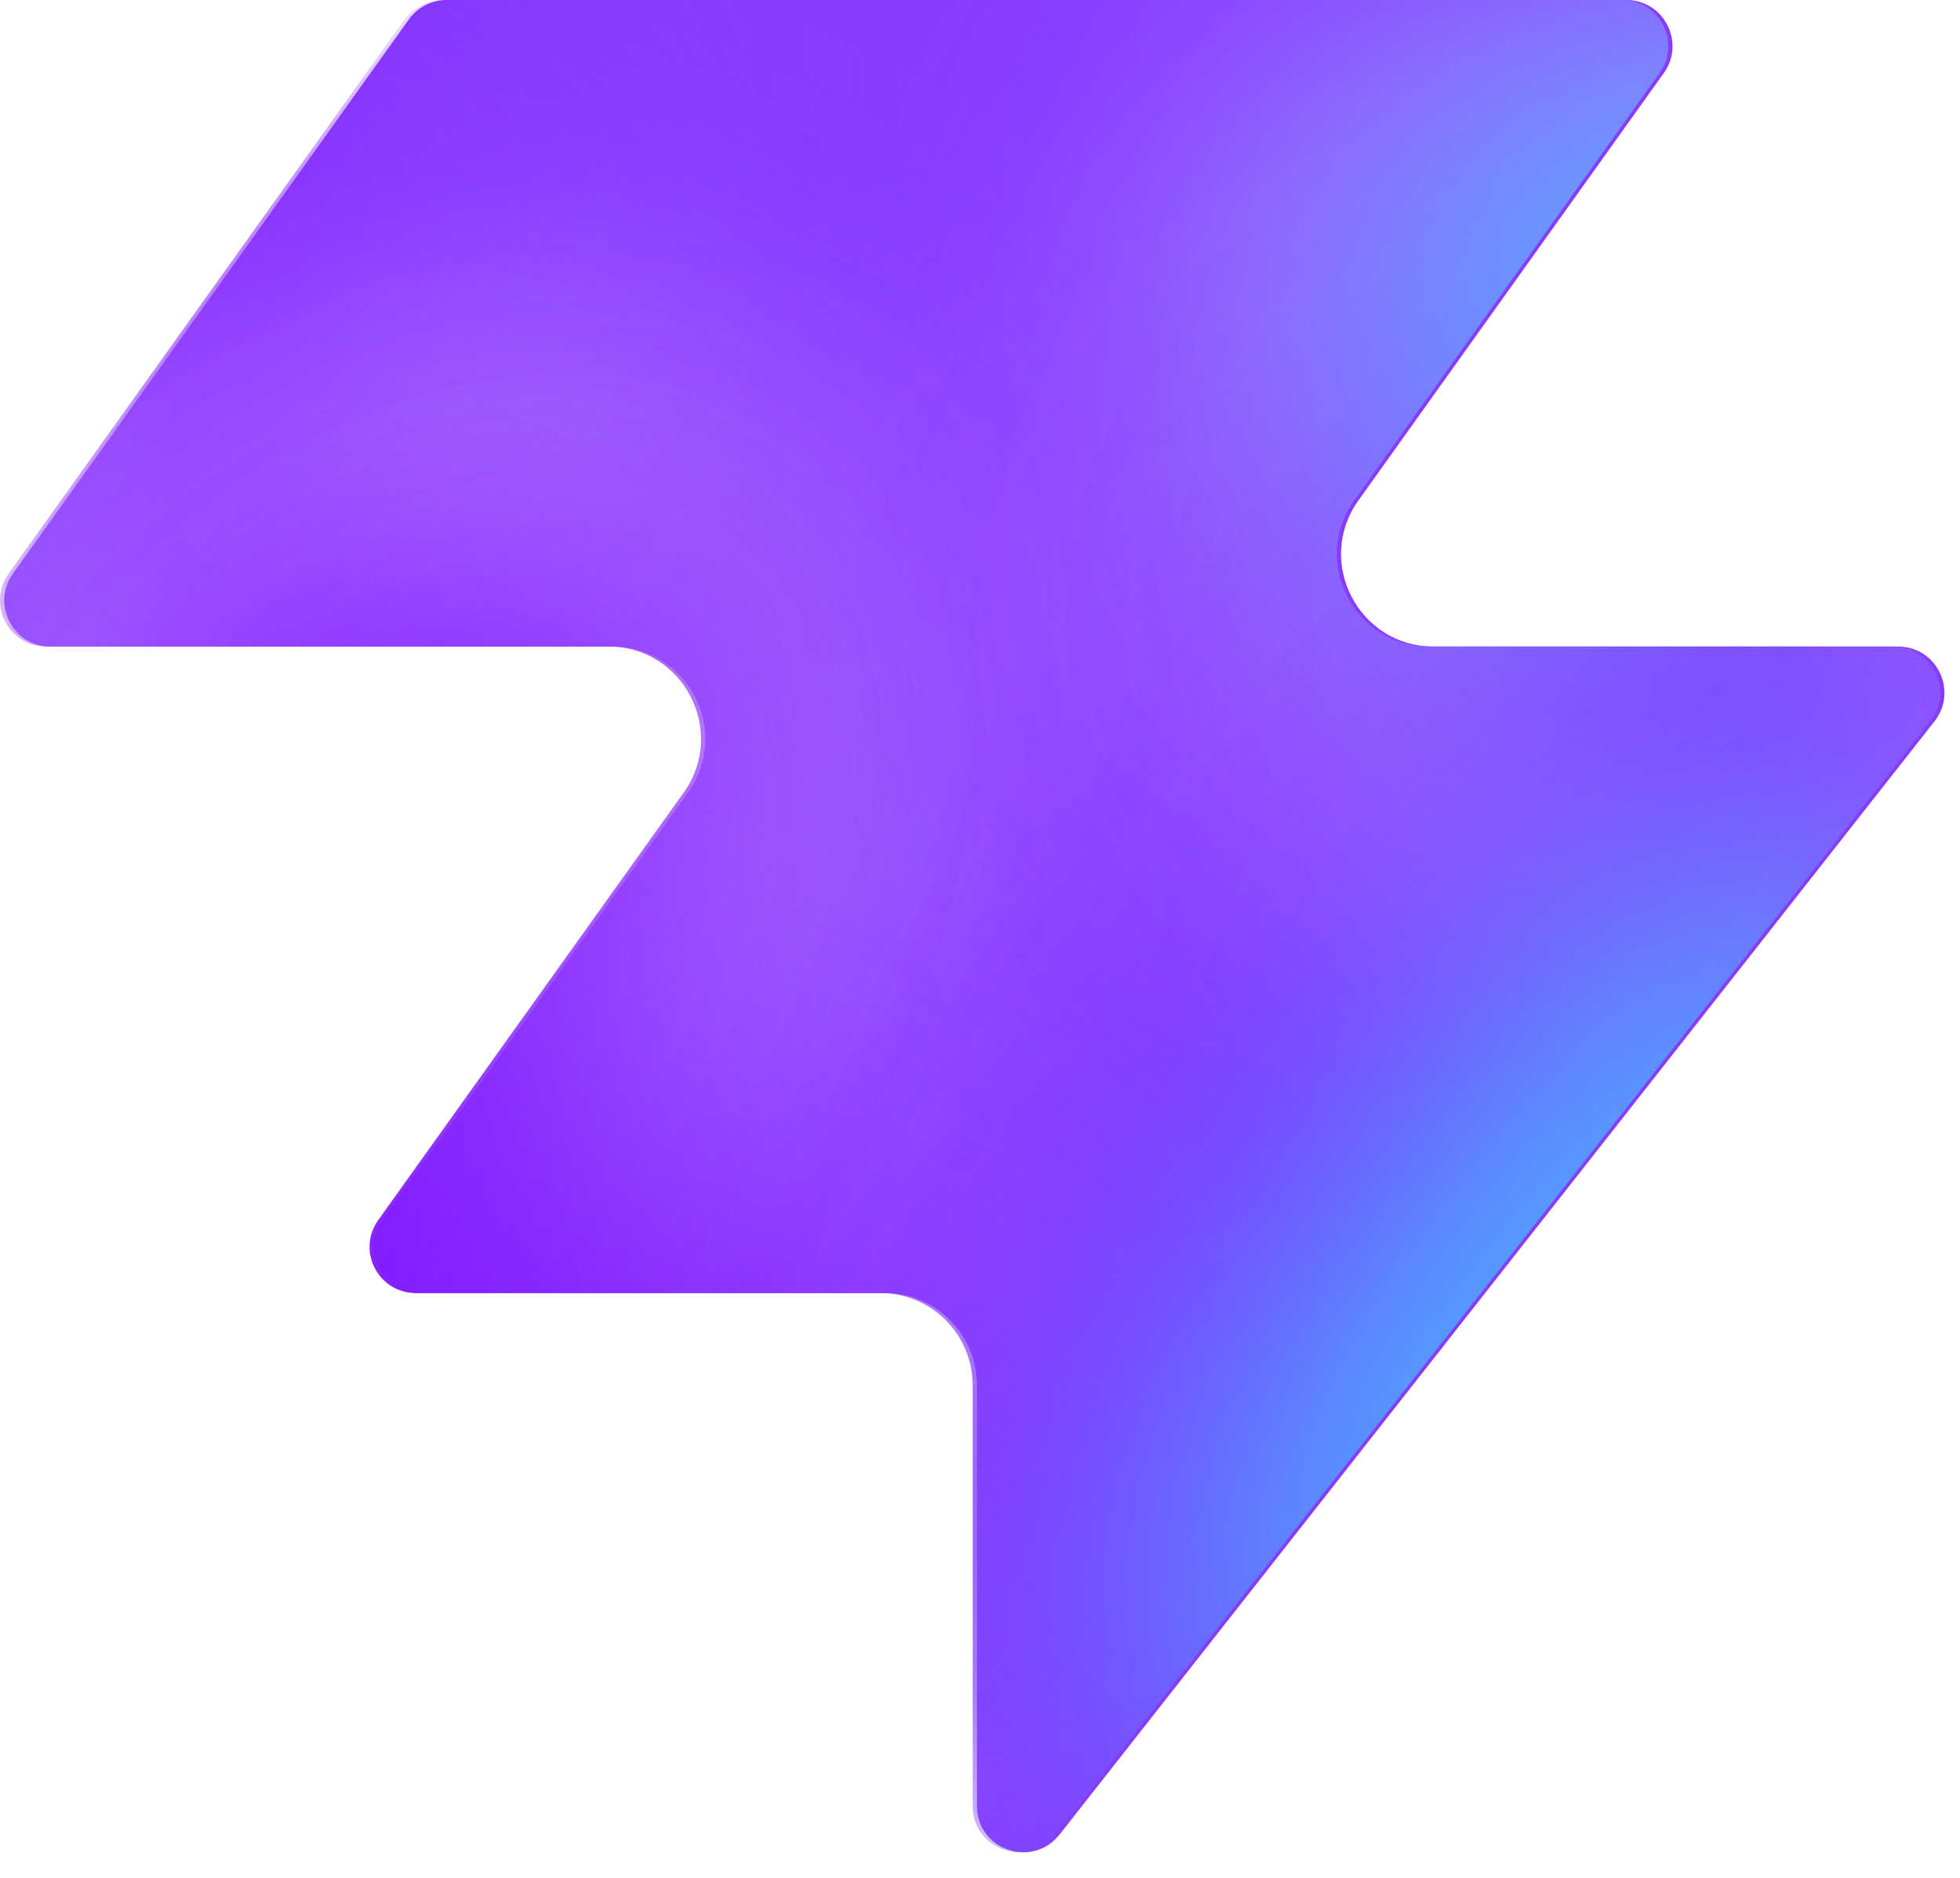
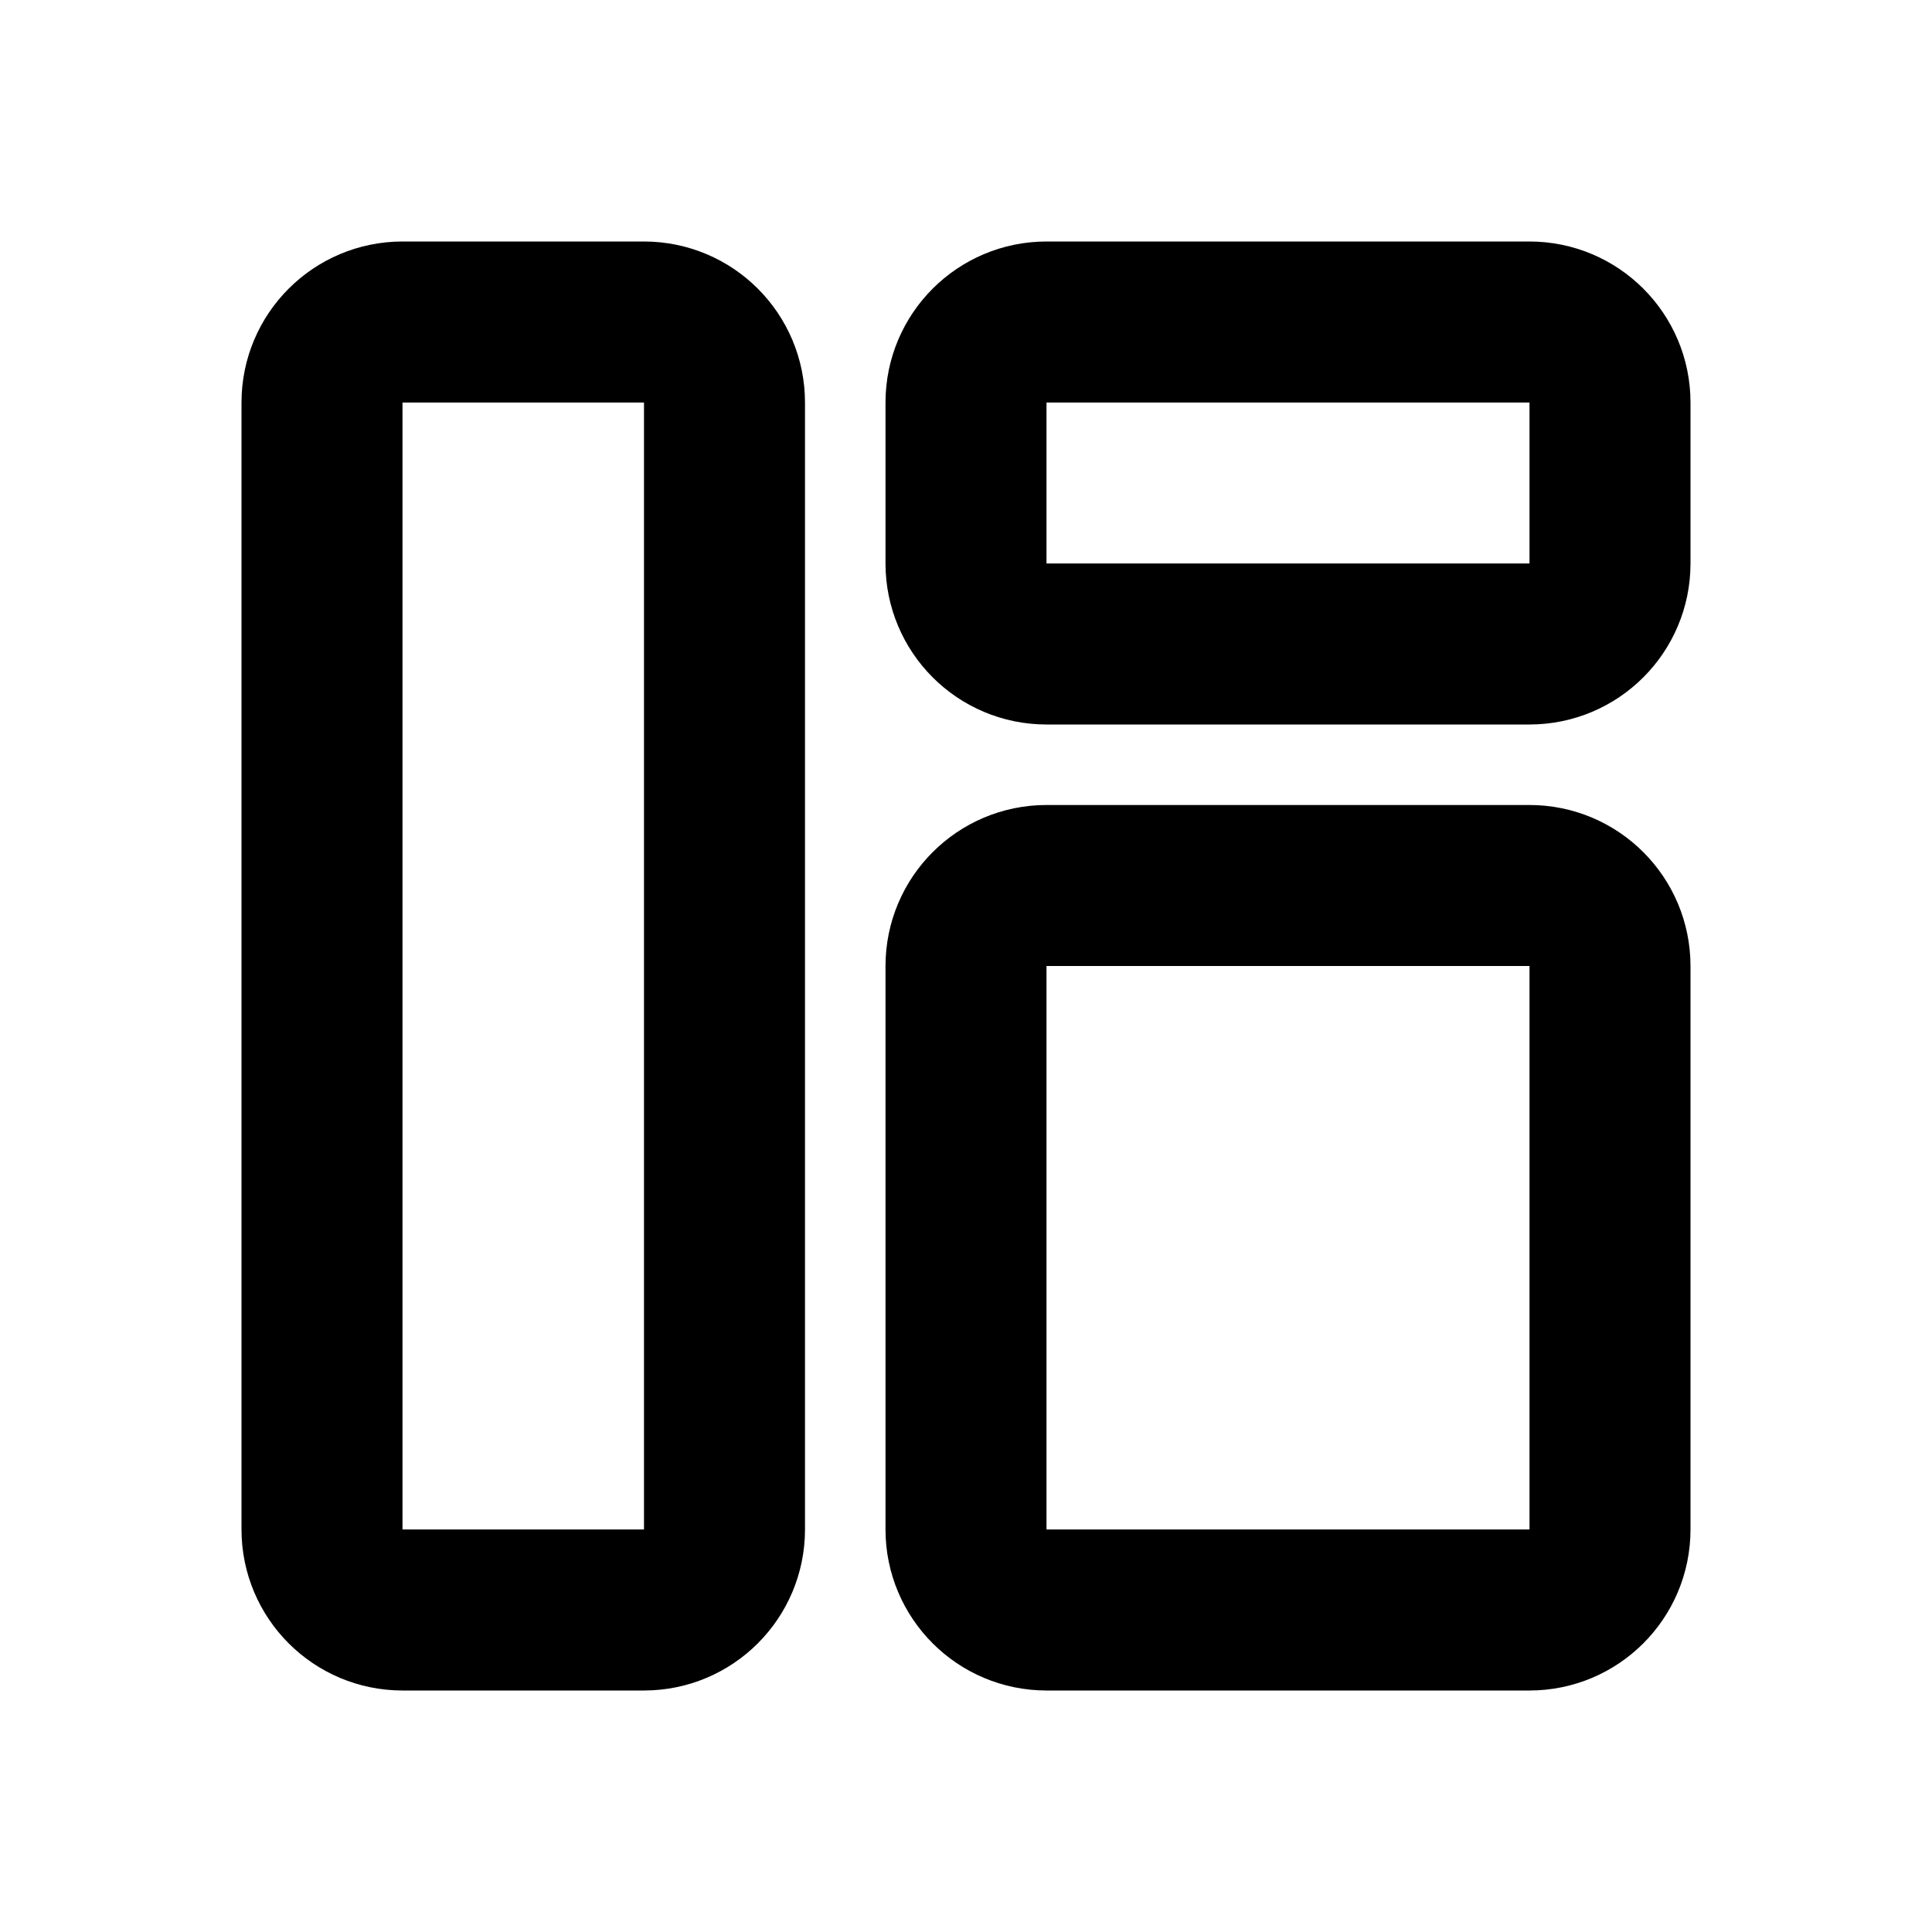
- <svg xmlns="http://www.w3.org/2000/svg" width="48" height="46" fill="none" viewBox="0 0 48 46">
-   <path fill="#863bff" d="M25.946 44.938c-.664.845-2.021.375-2.021-.698V33.937a2.26 2.26 0 0 0-2.262-2.262H10.287c-.92 0-1.456-1.04-.92-1.788l7.48-10.471c1.07-1.497 0-3.578-1.842-3.578H1.237c-.92 0-1.456-1.04-.92-1.788L10.013.474c.214-.297.556-.474.92-.474h28.894c.92 0 1.456 1.04.92 1.788l-7.48 10.471c-1.07 1.498 0 3.579 1.842 3.579h11.377c.943 0 1.473 1.088.89 1.83L25.947 44.94z" style="fill:#863bff;fill:color(display-p3 .525 .23 1);fill-opacity:1" />
-   <mask id="a" width="48" height="46" x="0" y="0" maskUnits="userSpaceOnUse" style="mask-type:alpha">
-     <path fill="#000" d="M25.842 44.938c-.664.844-2.021.375-2.021-.698V33.937a2.26 2.26 0 0 0-2.262-2.262H10.183c-.92 0-1.456-1.04-.92-1.788l7.48-10.471c1.07-1.498 0-3.579-1.842-3.579H1.133c-.92 0-1.456-1.04-.92-1.787L9.91.473c.214-.297.556-.474.92-.474h28.894c.92 0 1.456 1.04.92 1.788l-7.48 10.471c-1.07 1.498 0 3.578 1.842 3.578h11.377c.943 0 1.473 1.088.89 1.832L25.843 44.94z" style="fill:#000;fill-opacity:1" />
-   </mask>
-   <g mask="url(#a)">
-     <g filter="url(#b)">
-       <ellipse cx="5.508" cy="14.704" fill="#ede6ff" rx="5.508" ry="14.704" style="fill:#ede6ff;fill:color(display-p3 .927 .903 1);fill-opacity:1" transform="matrix(.00324 1 1 -.00324 -4.47 31.516)" />
-     </g>
-     <g filter="url(#c)">
-       <ellipse cx="10.399" cy="29.851" fill="#ede6ff" rx="10.399" ry="29.851" style="fill:#ede6ff;fill:color(display-p3 .927 .903 1);fill-opacity:1" transform="matrix(.00324 1 1 -.00324 -39.328 7.883)" />
-     </g>
-     <g filter="url(#d)">
-       <ellipse cx="5.508" cy="30.487" fill="#7e14ff" rx="5.508" ry="30.487" style="fill:#7e14ff;fill:color(display-p3 .492 .077 1);fill-opacity:1" transform="rotate(89.814 -25.913 -14.639)scale(1 -1)" />
-     </g>
-     <g filter="url(#e)">
-       <ellipse cx="5.508" cy="30.599" fill="#7e14ff" rx="5.508" ry="30.599" style="fill:#7e14ff;fill:color(display-p3 .492 .077 1);fill-opacity:1" transform="rotate(89.814 -32.644 -3.334)scale(1 -1)" />
-     </g>
-     <g filter="url(#f)">
-       <ellipse cx="5.508" cy="30.599" fill="#7e14ff" rx="5.508" ry="30.599" style="fill:#7e14ff;fill:color(display-p3 .492 .077 1);fill-opacity:1" transform="matrix(.00324 1 1 -.00324 -34.34 30.47)" />
-     </g>
-     <g filter="url(#g)">
-       <ellipse cx="14.072" cy="22.078" fill="#ede6ff" rx="14.072" ry="22.078" style="fill:#ede6ff;fill:color(display-p3 .927 .903 1);fill-opacity:1" transform="rotate(93.35 24.506 48.493)scale(-1 1)" />
-     </g>
-     <g filter="url(#h)">
-       <ellipse cx="3.47" cy="21.501" fill="#7e14ff" rx="3.47" ry="21.501" style="fill:#7e14ff;fill:color(display-p3 .492 .077 1);fill-opacity:1" transform="rotate(89.009 28.708 47.59)scale(-1 1)" />
-     </g>
-     <g filter="url(#i)">
-       <ellipse cx="3.47" cy="21.501" fill="#7e14ff" rx="3.47" ry="21.501" style="fill:#7e14ff;fill:color(display-p3 .492 .077 1);fill-opacity:1" transform="rotate(89.009 28.708 47.59)scale(-1 1)" />
-     </g>
-     <g filter="url(#j)">
-       <ellipse cx=".387" cy="8.972" fill="#7e14ff" rx="4.407" ry="29.108" style="fill:#7e14ff;fill:color(display-p3 .492 .077 1);fill-opacity:1" transform="rotate(39.51 .387 8.972)" />
-     </g>
-     <g filter="url(#k)">
-       <ellipse cx="47.523" cy="-6.092" fill="#7e14ff" rx="4.407" ry="29.108" style="fill:#7e14ff;fill:color(display-p3 .492 .077 1);fill-opacity:1" transform="rotate(37.892 47.523 -6.092)" />
-     </g>
-     <g filter="url(#l)">
-       <ellipse cx="41.412" cy="6.333" fill="#47bfff" rx="5.971" ry="9.665" style="fill:#47bfff;fill:color(display-p3 .28 .748 1);fill-opacity:1" transform="rotate(37.892 41.412 6.333)" />
-     </g>
-     <g filter="url(#m)">
-       <ellipse cx="-1.879" cy="38.332" fill="#7e14ff" rx="4.407" ry="29.108" style="fill:#7e14ff;fill:color(display-p3 .492 .077 1);fill-opacity:1" transform="rotate(37.892 -1.88 38.332)" />
-     </g>
-     <g filter="url(#n)">
-       <ellipse cx="-1.879" cy="38.332" fill="#7e14ff" rx="4.407" ry="29.108" style="fill:#7e14ff;fill:color(display-p3 .492 .077 1);fill-opacity:1" transform="rotate(37.892 -1.88 38.332)" />
-     </g>
-     <g filter="url(#o)">
-       <ellipse cx="35.651" cy="29.907" fill="#7e14ff" rx="4.407" ry="29.108" style="fill:#7e14ff;fill:color(display-p3 .492 .077 1);fill-opacity:1" transform="rotate(37.892 35.651 29.907)" />
-     </g>
-     <g filter="url(#p)">
-       <ellipse cx="38.418" cy="32.4" fill="#47bfff" rx="5.971" ry="15.297" style="fill:#47bfff;fill:color(display-p3 .28 .748 1);fill-opacity:1" transform="rotate(37.892 38.418 32.4)" />
-     </g>
-   </g>
-   <defs>
-     <filter id="b" width="60.045" height="41.654" x="-19.77" y="16.149" color-interpolation-filters="sRGB" filterUnits="userSpaceOnUse">
-       <feFlood flood-opacity="0" result="BackgroundImageFix" />
-       <feBlend in="SourceGraphic" in2="BackgroundImageFix" result="shape" />
-       <feGaussianBlur result="effect1_foregroundBlur_2002_17158" stdDeviation="7.659" />
-     </filter>
-     <filter id="c" width="90.34" height="51.437" x="-54.613" y="-7.533" color-interpolation-filters="sRGB" filterUnits="userSpaceOnUse">
-       <feFlood flood-opacity="0" result="BackgroundImageFix" />
-       <feBlend in="SourceGraphic" in2="BackgroundImageFix" result="shape" />
-       <feGaussianBlur result="effect1_foregroundBlur_2002_17158" stdDeviation="7.659" />
-     </filter>
-     <filter id="d" width="79.355" height="29.4" x="-49.64" y="2.03" color-interpolation-filters="sRGB" filterUnits="userSpaceOnUse">
-       <feFlood flood-opacity="0" result="BackgroundImageFix" />
-       <feBlend in="SourceGraphic" in2="BackgroundImageFix" result="shape" />
-       <feGaussianBlur result="effect1_foregroundBlur_2002_17158" stdDeviation="4.596" />
-     </filter>
-     <filter id="e" width="79.579" height="29.4" x="-45.045" y="20.029" color-interpolation-filters="sRGB" filterUnits="userSpaceOnUse">
-       <feFlood flood-opacity="0" result="BackgroundImageFix" />
-       <feBlend in="SourceGraphic" in2="BackgroundImageFix" result="shape" />
-       <feGaussianBlur result="effect1_foregroundBlur_2002_17158" stdDeviation="4.596" />
-     </filter>
-     <filter id="f" width="79.579" height="29.4" x="-43.513" y="21.178" color-interpolation-filters="sRGB" filterUnits="userSpaceOnUse">
-       <feFlood flood-opacity="0" result="BackgroundImageFix" />
-       <feBlend in="SourceGraphic" in2="BackgroundImageFix" result="shape" />
-       <feGaussianBlur result="effect1_foregroundBlur_2002_17158" stdDeviation="4.596" />
-     </filter>
-     <filter id="g" width="74.749" height="58.852" x="15.756" y="-17.901" color-interpolation-filters="sRGB" filterUnits="userSpaceOnUse">
-       <feFlood flood-opacity="0" result="BackgroundImageFix" />
-       <feBlend in="SourceGraphic" in2="BackgroundImageFix" result="shape" />
-       <feGaussianBlur result="effect1_foregroundBlur_2002_17158" stdDeviation="7.659" />
-     </filter>
-     <filter id="h" width="61.377" height="25.362" x="23.548" y="2.284" color-interpolation-filters="sRGB" filterUnits="userSpaceOnUse">
-       <feFlood flood-opacity="0" result="BackgroundImageFix" />
-       <feBlend in="SourceGraphic" in2="BackgroundImageFix" result="shape" />
-       <feGaussianBlur result="effect1_foregroundBlur_2002_17158" stdDeviation="4.596" />
-     </filter>
-     <filter id="i" width="61.377" height="25.362" x="23.548" y="2.284" color-interpolation-filters="sRGB" filterUnits="userSpaceOnUse">
-       <feFlood flood-opacity="0" result="BackgroundImageFix" />
-       <feBlend in="SourceGraphic" in2="BackgroundImageFix" result="shape" />
-       <feGaussianBlur result="effect1_foregroundBlur_2002_17158" stdDeviation="4.596" />
-     </filter>
-     <filter id="j" width="56.045" height="63.649" x="-27.636" y="-22.853" color-interpolation-filters="sRGB" filterUnits="userSpaceOnUse">
-       <feFlood flood-opacity="0" result="BackgroundImageFix" />
-       <feBlend in="SourceGraphic" in2="BackgroundImageFix" result="shape" />
-       <feGaussianBlur result="effect1_foregroundBlur_2002_17158" stdDeviation="4.596" />
-     </filter>
-     <filter id="k" width="54.814" height="64.646" x="20.116" y="-38.415" color-interpolation-filters="sRGB" filterUnits="userSpaceOnUse">
-       <feFlood flood-opacity="0" result="BackgroundImageFix" />
-       <feBlend in="SourceGraphic" in2="BackgroundImageFix" result="shape" />
-       <feGaussianBlur result="effect1_foregroundBlur_2002_17158" stdDeviation="4.596" />
-     </filter>
-     <filter id="l" width="33.541" height="35.313" x="24.641" y="-11.323" color-interpolation-filters="sRGB" filterUnits="userSpaceOnUse">
-       <feFlood flood-opacity="0" result="BackgroundImageFix" />
-       <feBlend in="SourceGraphic" in2="BackgroundImageFix" result="shape" />
-       <feGaussianBlur result="effect1_foregroundBlur_2002_17158" stdDeviation="4.596" />
-     </filter>
-     <filter id="m" width="54.814" height="64.646" x="-29.286" y="6.009" color-interpolation-filters="sRGB" filterUnits="userSpaceOnUse">
-       <feFlood flood-opacity="0" result="BackgroundImageFix" />
-       <feBlend in="SourceGraphic" in2="BackgroundImageFix" result="shape" />
-       <feGaussianBlur result="effect1_foregroundBlur_2002_17158" stdDeviation="4.596" />
-     </filter>
-     <filter id="n" width="54.814" height="64.646" x="-29.286" y="6.009" color-interpolation-filters="sRGB" filterUnits="userSpaceOnUse">
-       <feFlood flood-opacity="0" result="BackgroundImageFix" />
-       <feBlend in="SourceGraphic" in2="BackgroundImageFix" result="shape" />
-       <feGaussianBlur result="effect1_foregroundBlur_2002_17158" stdDeviation="4.596" />
-     </filter>
-     <filter id="o" width="54.814" height="64.646" x="8.244" y="-2.416" color-interpolation-filters="sRGB" filterUnits="userSpaceOnUse">
-       <feFlood flood-opacity="0" result="BackgroundImageFix" />
-       <feBlend in="SourceGraphic" in2="BackgroundImageFix" result="shape" />
-       <feGaussianBlur result="effect1_foregroundBlur_2002_17158" stdDeviation="4.596" />
-     </filter>
-     <filter id="p" width="39.409" height="43.623" x="18.713" y="10.588" color-interpolation-filters="sRGB" filterUnits="userSpaceOnUse">
-       <feFlood flood-opacity="0" result="BackgroundImageFix" />
-       <feBlend in="SourceGraphic" in2="BackgroundImageFix" result="shape" />
-       <feGaussianBlur result="effect1_foregroundBlur_2002_17158" stdDeviation="4.596" />
-     </filter>
-   </defs>
+ <svg xmlns="http://www.w3.org/2000/svg" width="800px" height="800px" viewBox="0 0 24 24" fill="none">
+   <path d="M12 12C12 11.448 12.448 11 13 11H19C19.552 11 20 11.448 20 12V19C20 19.552 19.552 20 19 20H13C12.448 20 12 19.552 12 19V12Z" stroke="#000000" stroke-width="2" stroke-linecap="round" />
+   <path d="M4 5C4 4.448 4.448 4 5 4H8C8.552 4 9 4.448 9 5V19C9 19.552 8.552 20 8 20H5C4.448 20 4 19.552 4 19V5Z" stroke="#000000" stroke-width="2" stroke-linecap="round" />
+   <path d="M12 5C12 4.448 12.448 4 13 4H19C19.552 4 20 4.448 20 5V7C20 7.552 19.552 8 19 8H13C12.448 8 12 7.552 12 7V5Z" stroke="#000000" stroke-width="2" stroke-linecap="round" />
</svg>
